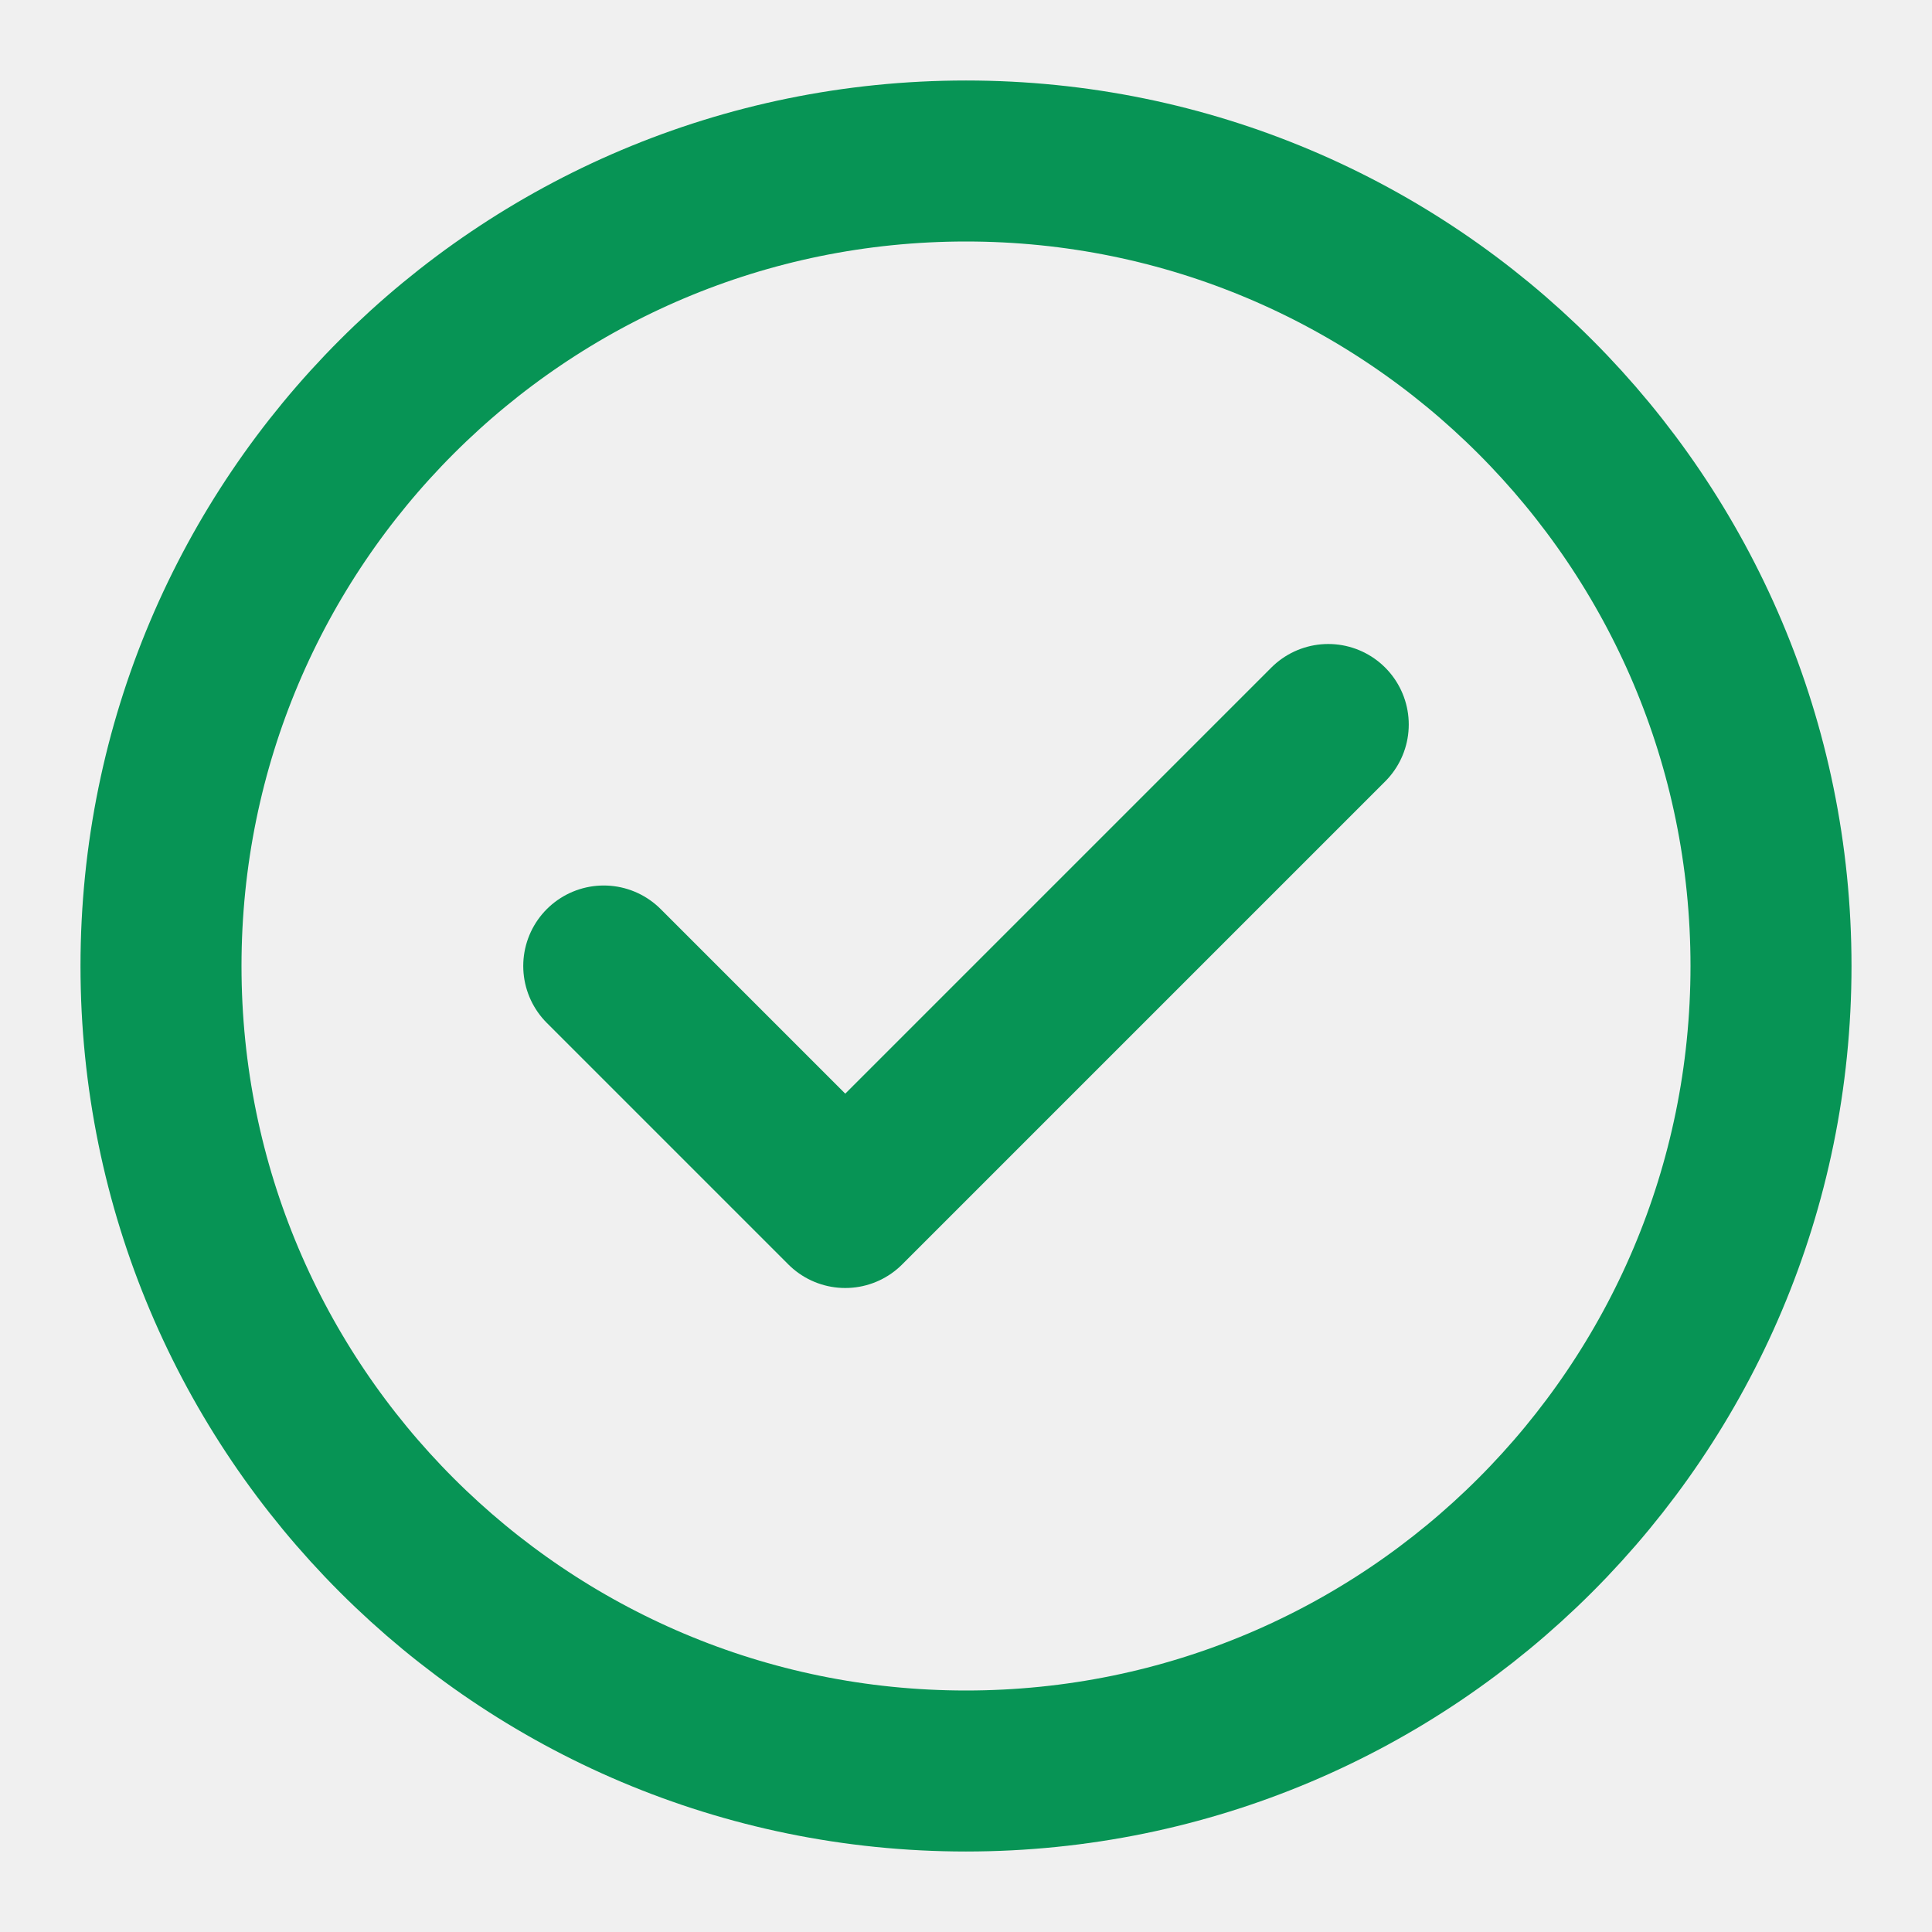
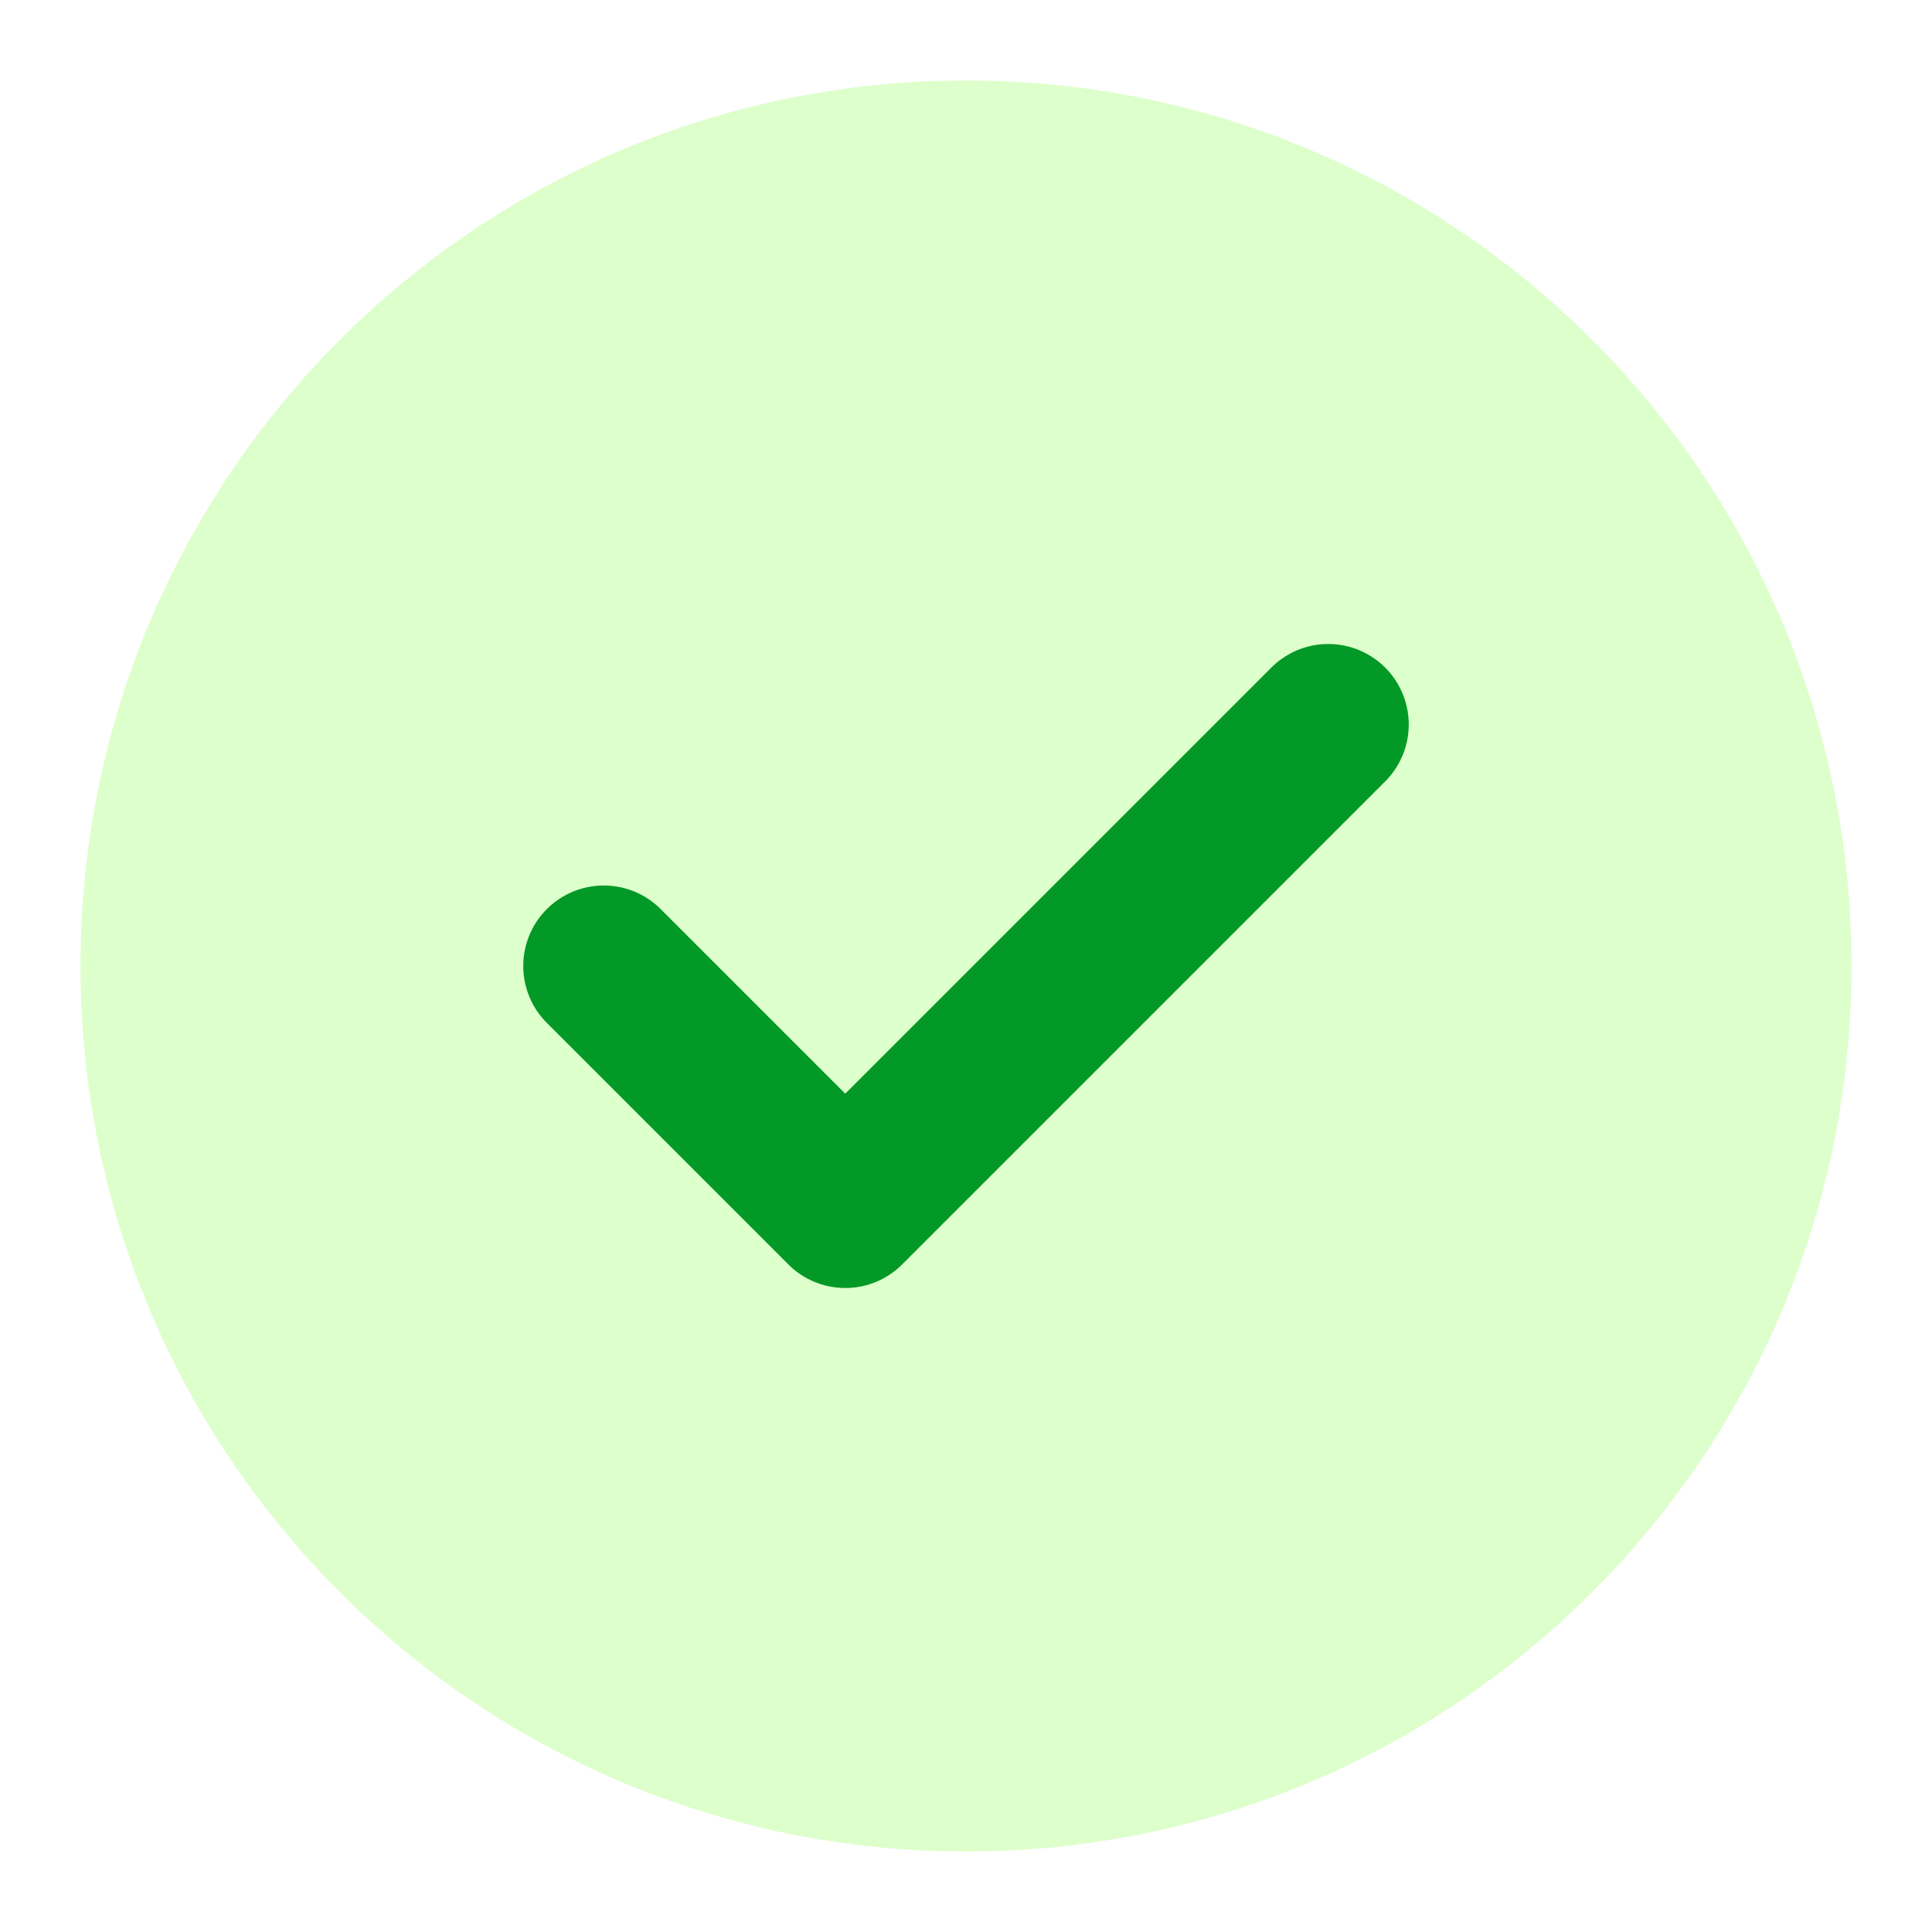
<svg xmlns="http://www.w3.org/2000/svg" width="24" height="24" viewBox="0 0 24 24" fill="none">
-   <path d="M7.5 12L10.5 15L16.5 9M22 12C22 17.523 17.523 22 12 22C6.477 22 2 17.523 2 12C2 6.477 6.477 2 12 2C17.523 2 22 6.477 22 12Z" stroke="#079455" stroke-width="2" stroke-linecap="round" stroke-linejoin="round" />
+   <g clip-path="url(#clip0_1_28)">
+     <path d="M24 0H0V24H24V0Z" fill="white" />
+     <path d="M12 22C17.523 22 22 17.523 22 12C22 6.477 17.523 2 12 2C6.477 2 2 6.477 2 12C2 17.523 6.477 22 12 22Z" fill="#DDFFCB" stroke="#DDFFCB" stroke-width="2" stroke-linecap="round" stroke-linejoin="round" />
+     <path d="M7.5 12L10.5 15L16.5 9" stroke="#039926" stroke-width="2" stroke-linecap="round" stroke-linejoin="round" />
+   </g>
+   <defs>
+     <clipPath id="clip0_1_28">
+       <rect width="24" height="24" fill="white" />
+     </clipPath>
+   </defs>
</svg>
